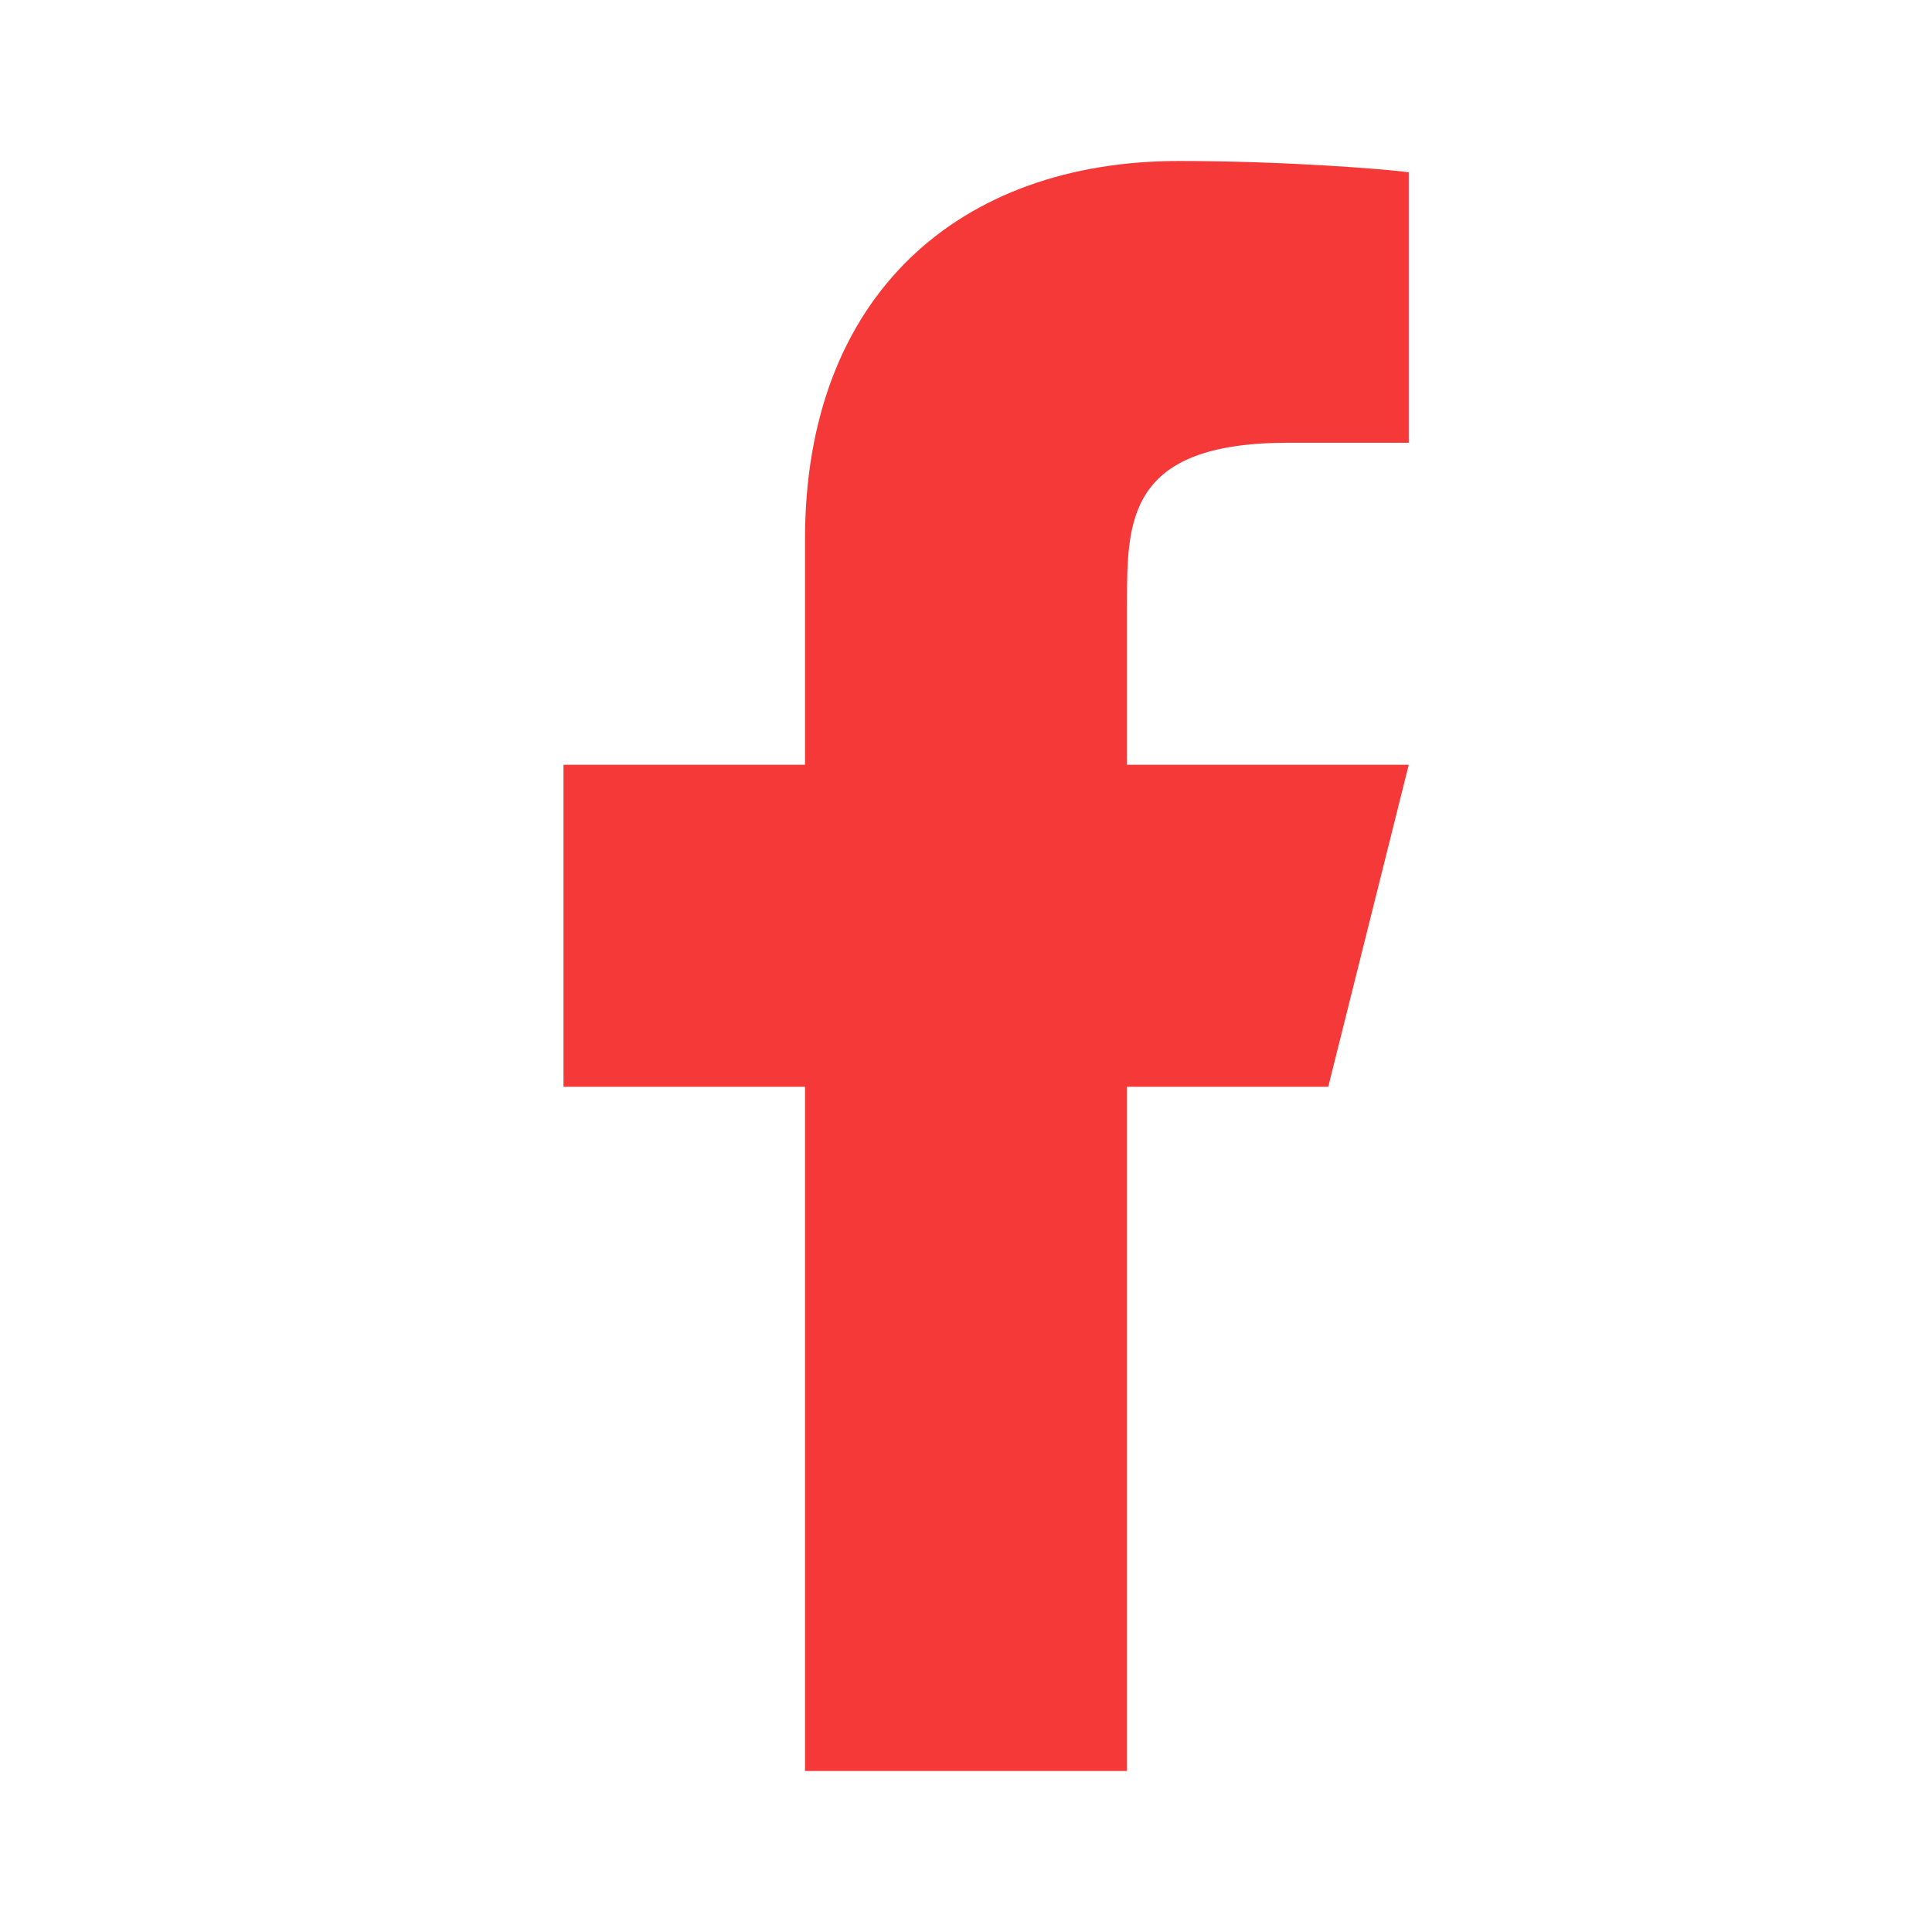
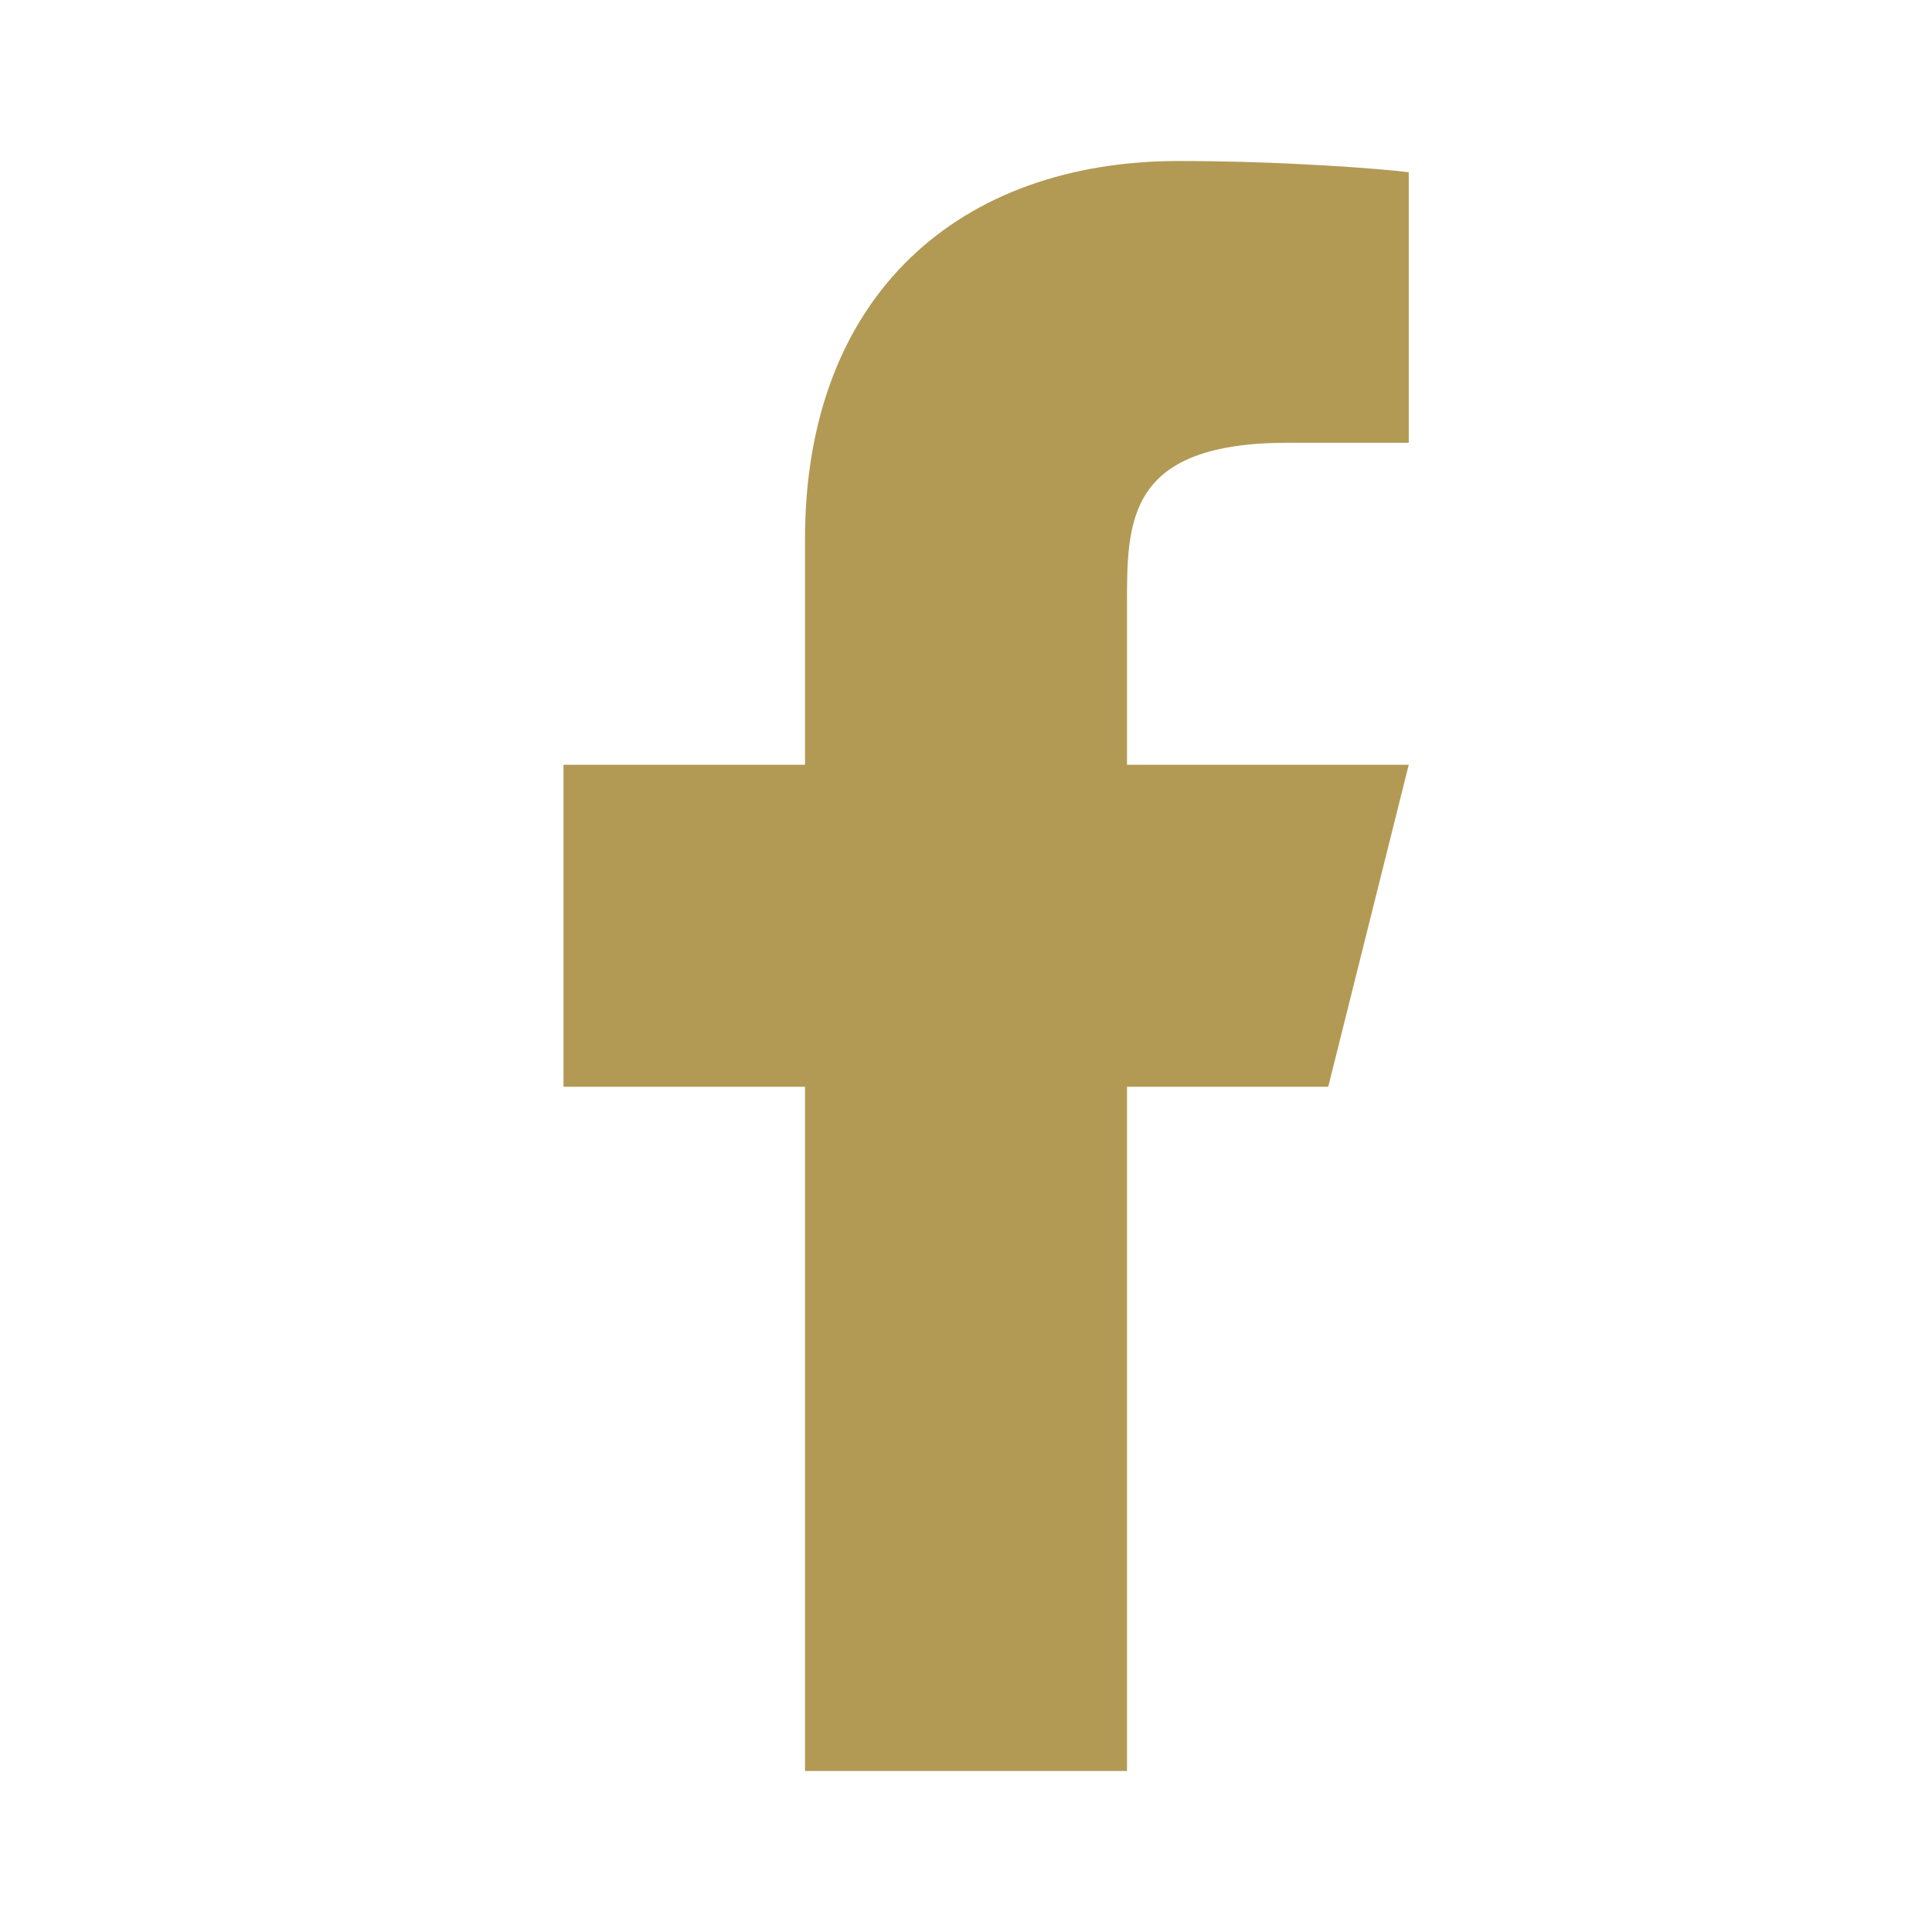
<svg xmlns="http://www.w3.org/2000/svg" viewBox="0 0 24 24" width="24" height="24">
  <path fill="none" d="M0 0h24v24H0z" />
-   <path d="M14 13.5h2.5l1-4H14v-2c0-1.03 0-2 2-2h1.5V2.14c-.326-.043-1.557-.14-2.857-.14C11.928 2 10 3.657 10 6.7v2.8H7v4h3V22h4v-8.5z" fill="rgba(245,56,56,1)" />
+   <path d="M14 13.5h2.5l1-4H14v-2c0-1.03 0-2 2-2h1.5V2.14c-.326-.043-1.557-.14-2.857-.14C11.928 2 10 3.657 10 6.7v2.8H7v4h3V22h4v-8.5z" fill="#b29a55" />
</svg>
